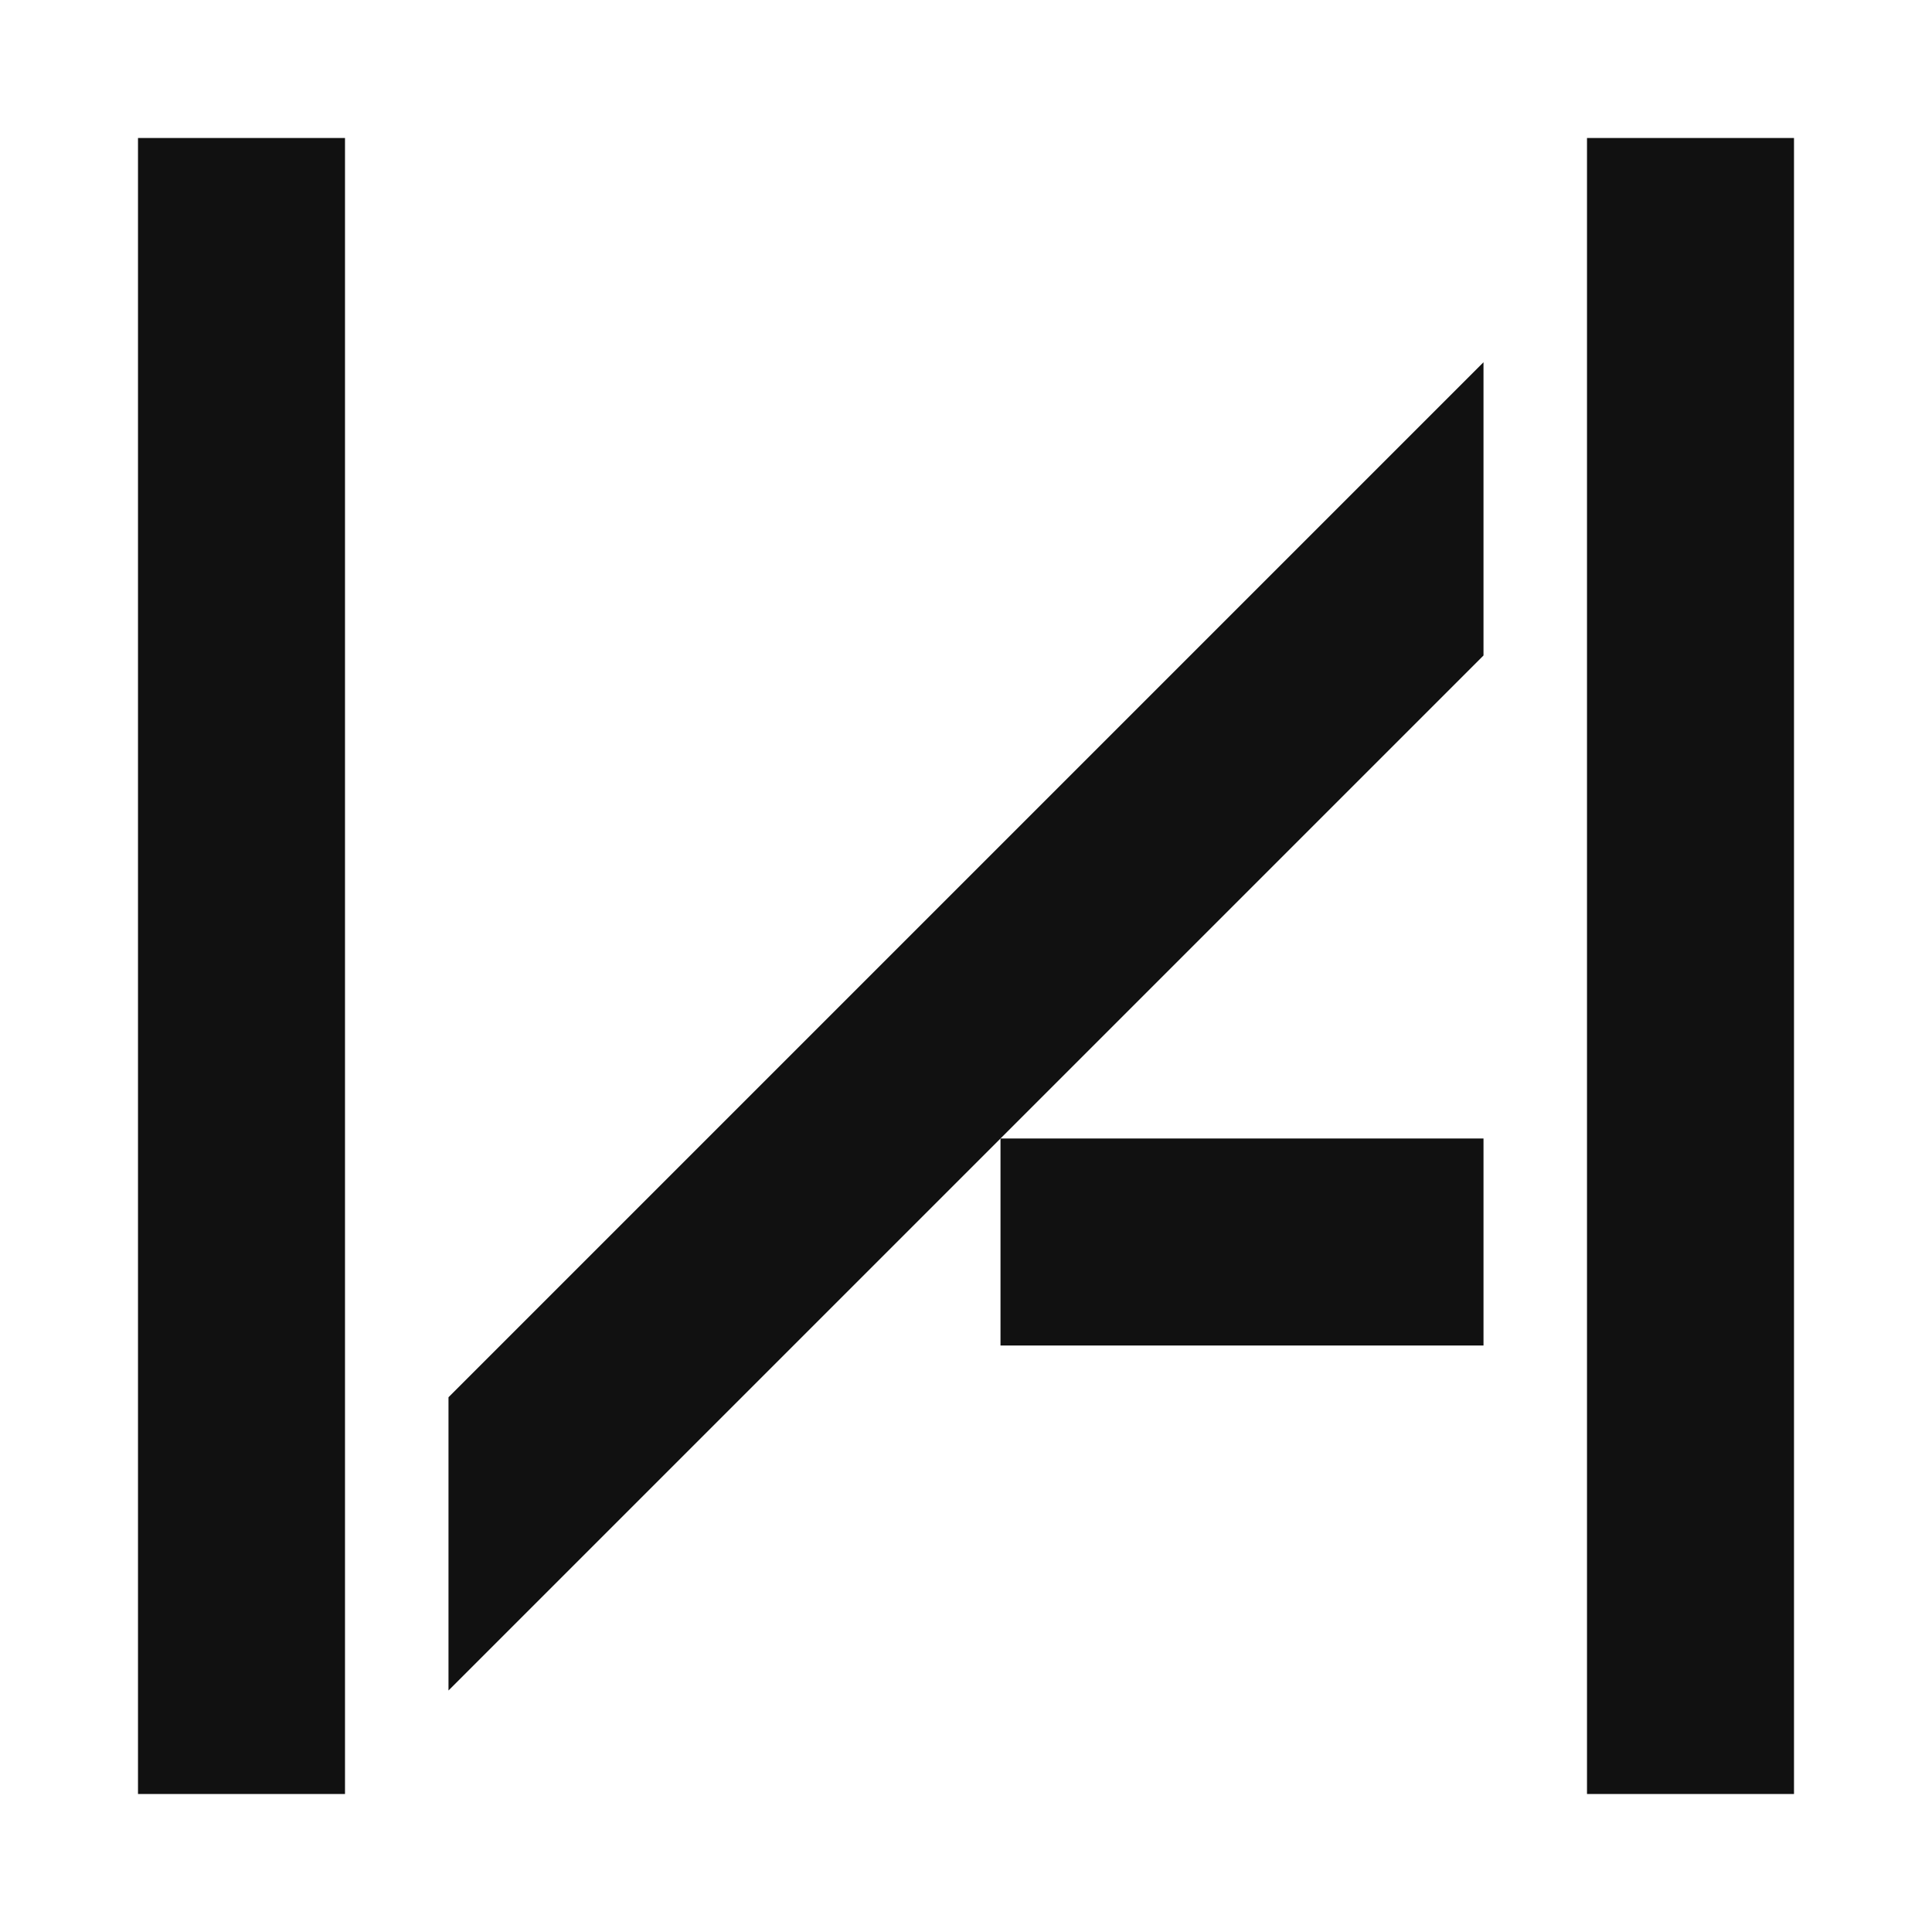
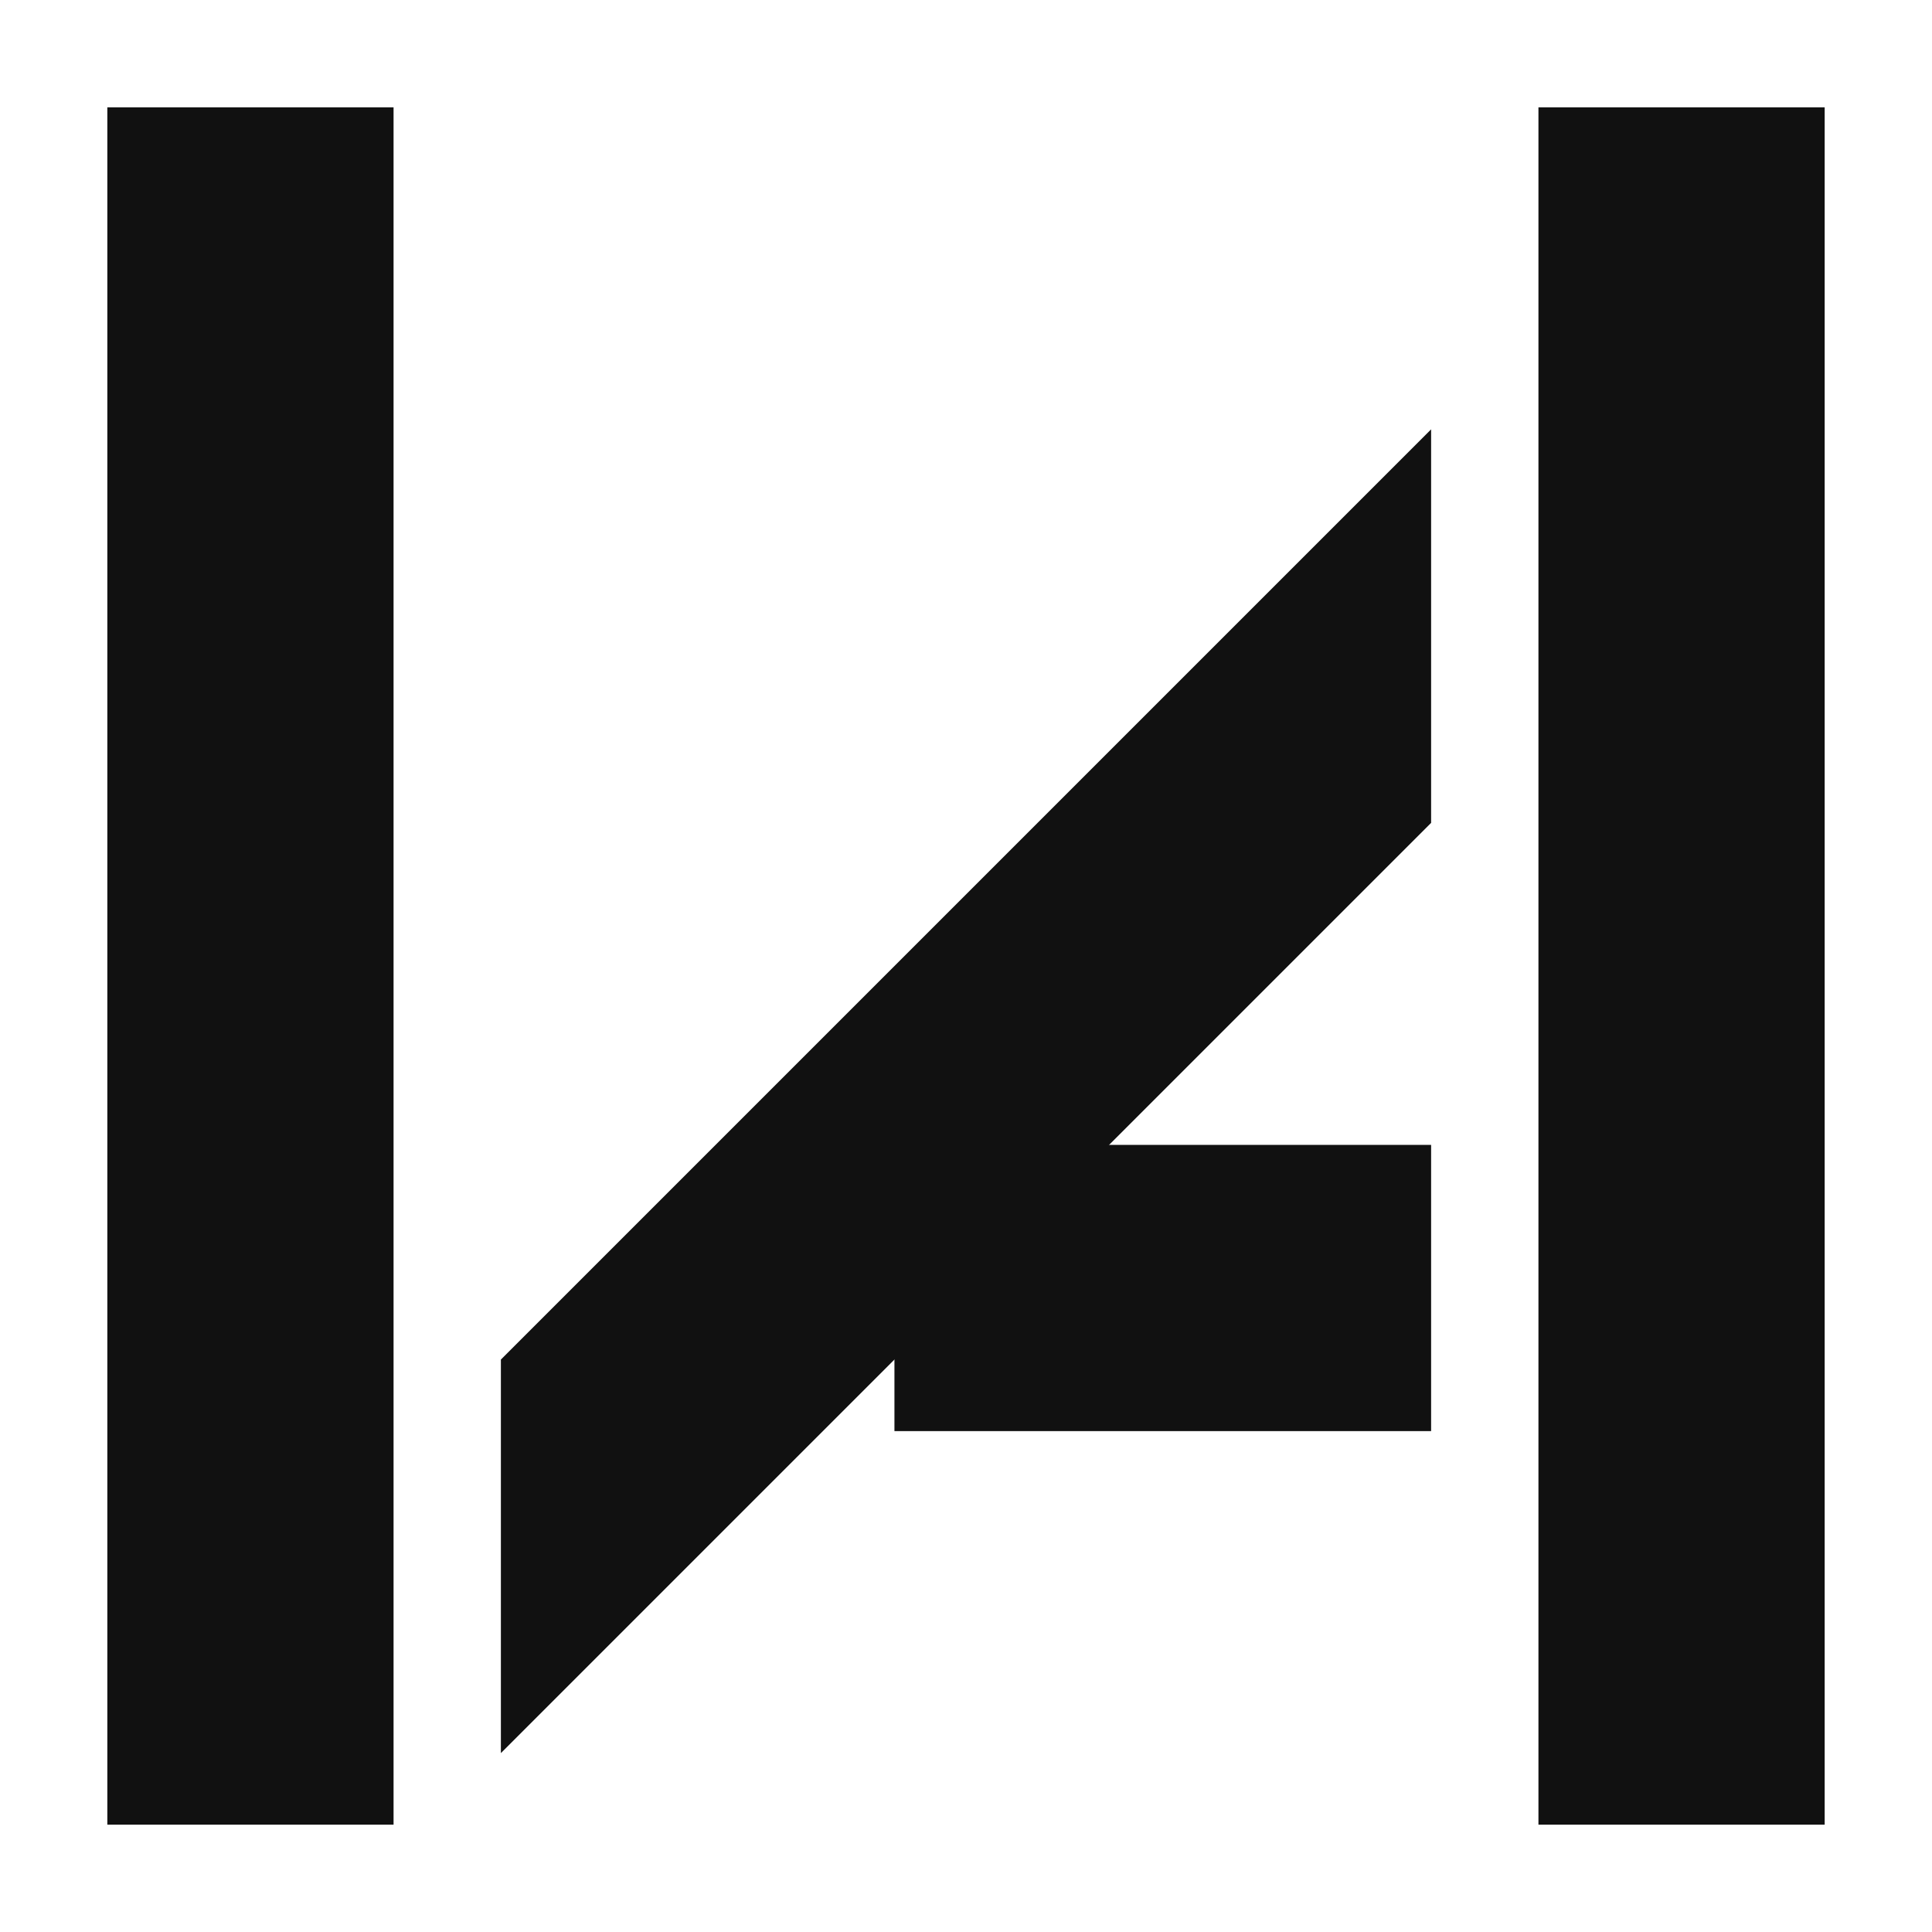
- <svg xmlns="http://www.w3.org/2000/svg" viewBox="-8 -8 112 112">
+ <svg xmlns="http://www.w3.org/2000/svg" viewBox="-6 -6 108 108">
  <style>g{fill:#111}@media (prefers-color-scheme:dark){g{fill:#F2F2F0}}</style>
  <g>
-     <rect x="0" y="0" width="12" height="96" />
-     <polygon points="18,90 18,73 78,13 78,30" />
-     <rect x="84" y="0" width="12" height="96" />
-     <rect x="50" y="58" width="28" height="12" />
+     <rect x="0" y="0" width="16" height="96" />
+     <polygon points="22,92 22,70 74,18 74,40" />
+     <rect x="80" y="0" width="16" height="96" />
+     <rect x="44" y="58" width="30" height="16" />
  </g>
</svg>
